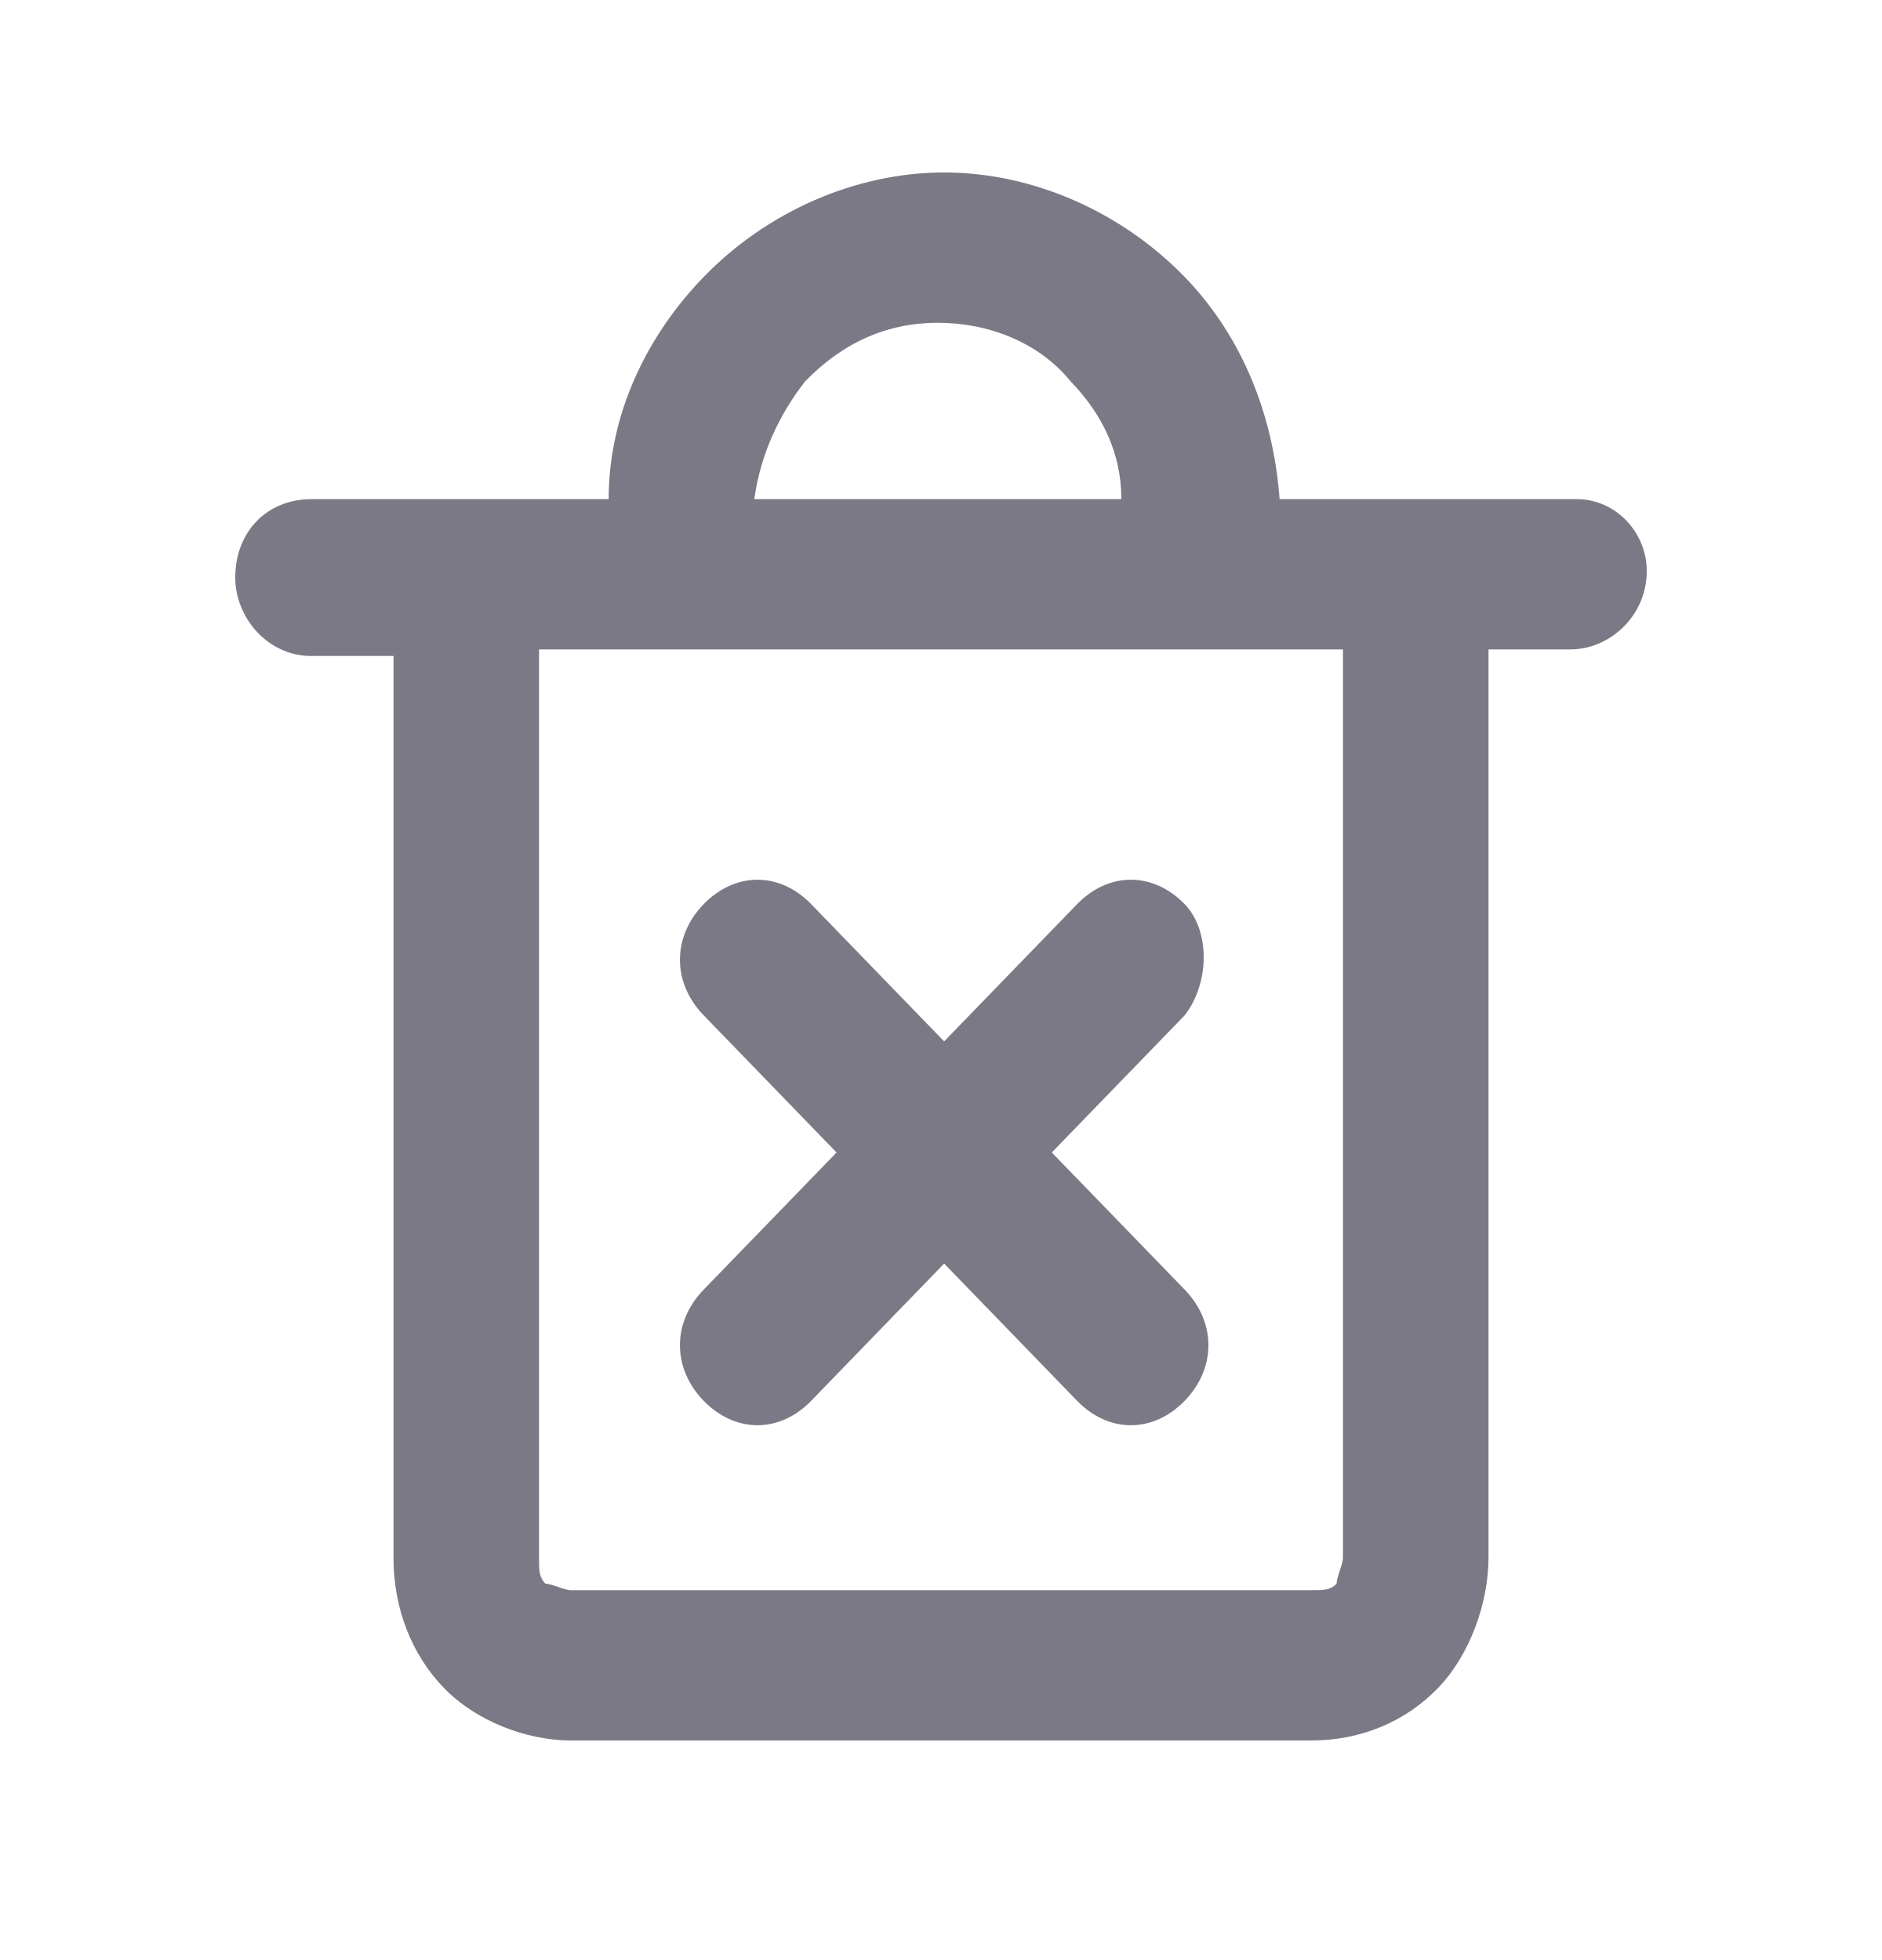
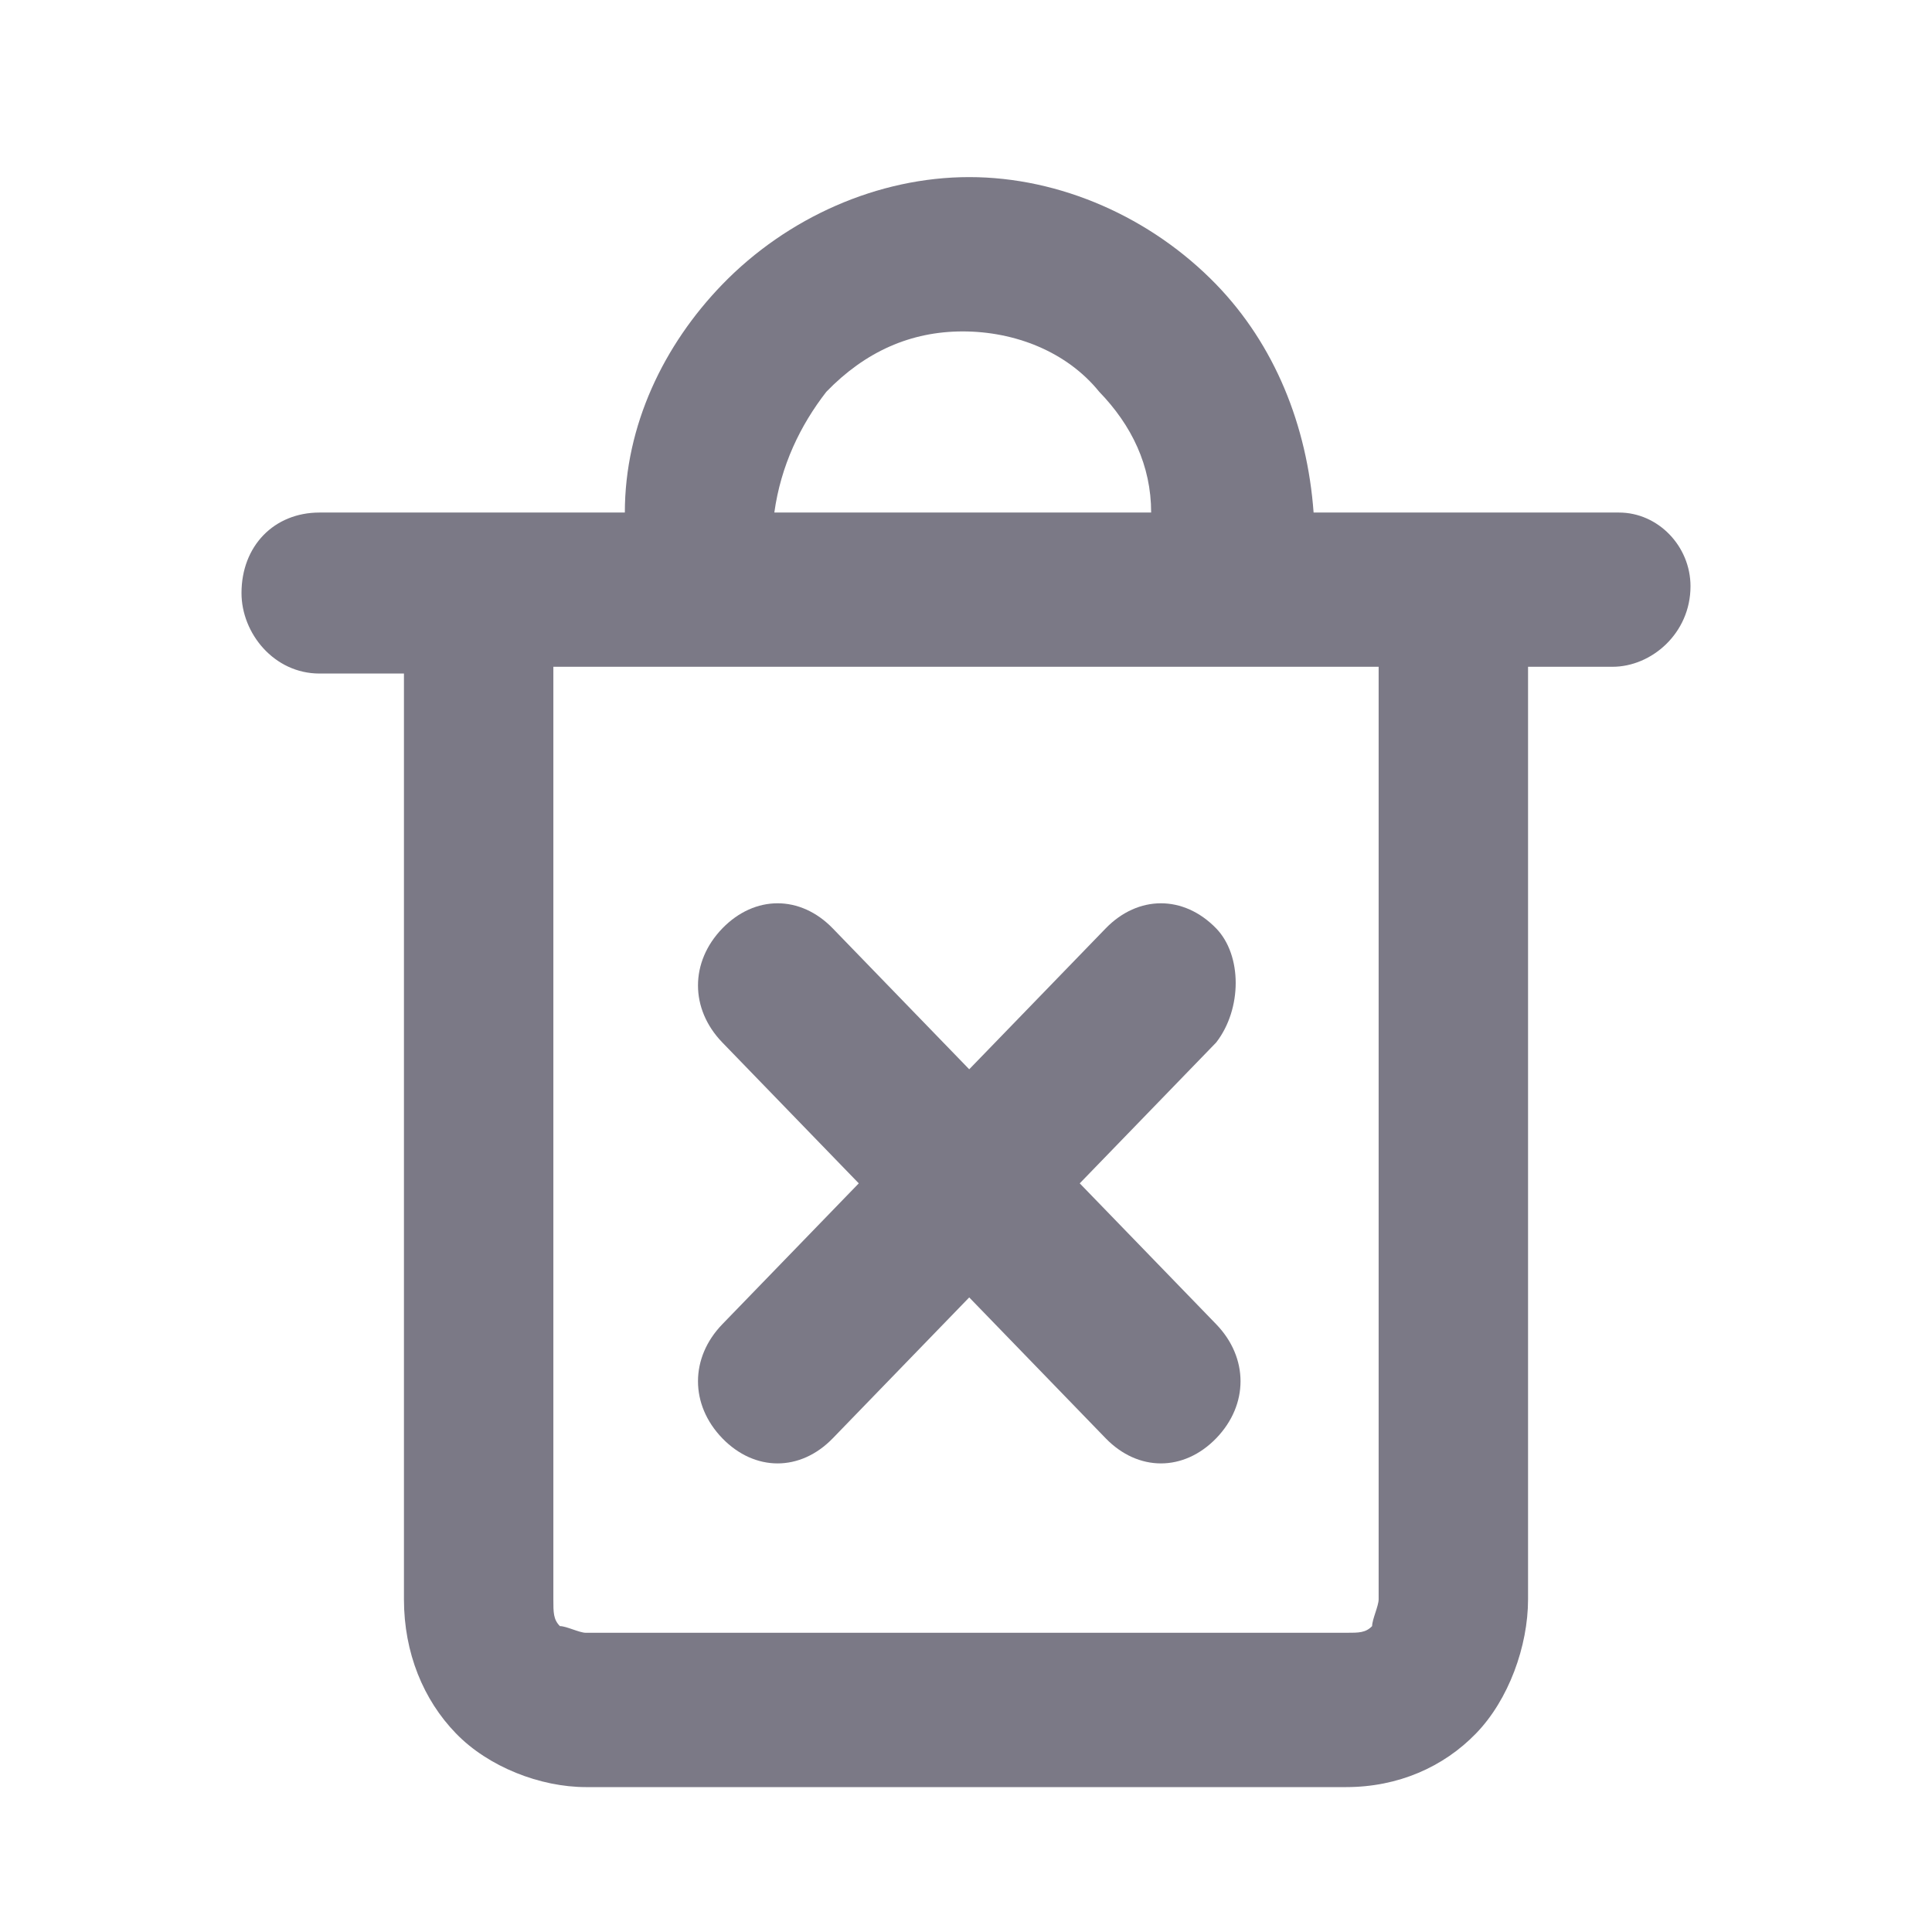
- <svg xmlns="http://www.w3.org/2000/svg" width="24" height="25" viewBox="0 0 24 25" fill="none">
+ <svg xmlns="http://www.w3.org/2000/svg" width="24" height="24" viewBox="0 0 24 24" fill="none">
  <path fill-rule="evenodd" clip-rule="evenodd" d="M20.112 6.367H16.318C16.238 5.283 15.834 4.283 15.108 3.533C14.3 2.7 13.17 2.2 12.04 2.2C10.91 2.2 9.78 2.7 8.973 3.533C8.247 4.283 7.762 5.283 7.762 6.367H3.969C3.404 6.367 3 6.783 3 7.367C3 7.867 3.404 8.367 3.969 8.367H5.018V19.867C5.018 20.533 5.26 21.117 5.664 21.533C6.067 21.95 6.713 22.2 7.278 22.2H16.722C17.368 22.2 17.933 21.95 18.336 21.533C18.74 21.117 18.982 20.45 18.982 19.867V8.283H20.031C20.516 8.283 21 7.867 21 7.283C21 6.783 20.596 6.367 20.112 6.367ZM10.265 4.867C10.749 4.367 11.314 4.117 11.96 4.117C12.605 4.117 13.251 4.367 13.655 4.867C14.058 5.283 14.3 5.783 14.3 6.367H9.619C9.7 5.783 9.942 5.283 10.265 4.867ZM17.126 19.867C17.126 19.95 17.045 20.117 17.045 20.2C16.964 20.283 16.883 20.283 16.722 20.283H7.278C7.197 20.283 7.036 20.2 6.955 20.2C6.874 20.117 6.874 20.033 6.874 19.867V8.283H17.126V19.867Z" fill="#7B7986" />
  <path fill-rule="evenodd" clip-rule="evenodd" d="M15.108 11.533C14.704 11.117 14.139 11.117 13.735 11.533L12.04 13.283L10.345 11.533C9.942 11.117 9.377 11.117 8.973 11.533C8.57 11.95 8.57 12.533 8.973 12.95L10.668 14.7L8.973 16.45C8.57 16.867 8.57 17.45 8.973 17.867C9.377 18.283 9.942 18.283 10.345 17.867L12.04 16.117L13.735 17.867C14.139 18.283 14.704 18.283 15.108 17.867C15.511 17.45 15.511 16.867 15.108 16.45L13.413 14.7L15.108 12.95C15.431 12.533 15.431 11.867 15.108 11.533Z" fill="#7B7986" />
</svg>
